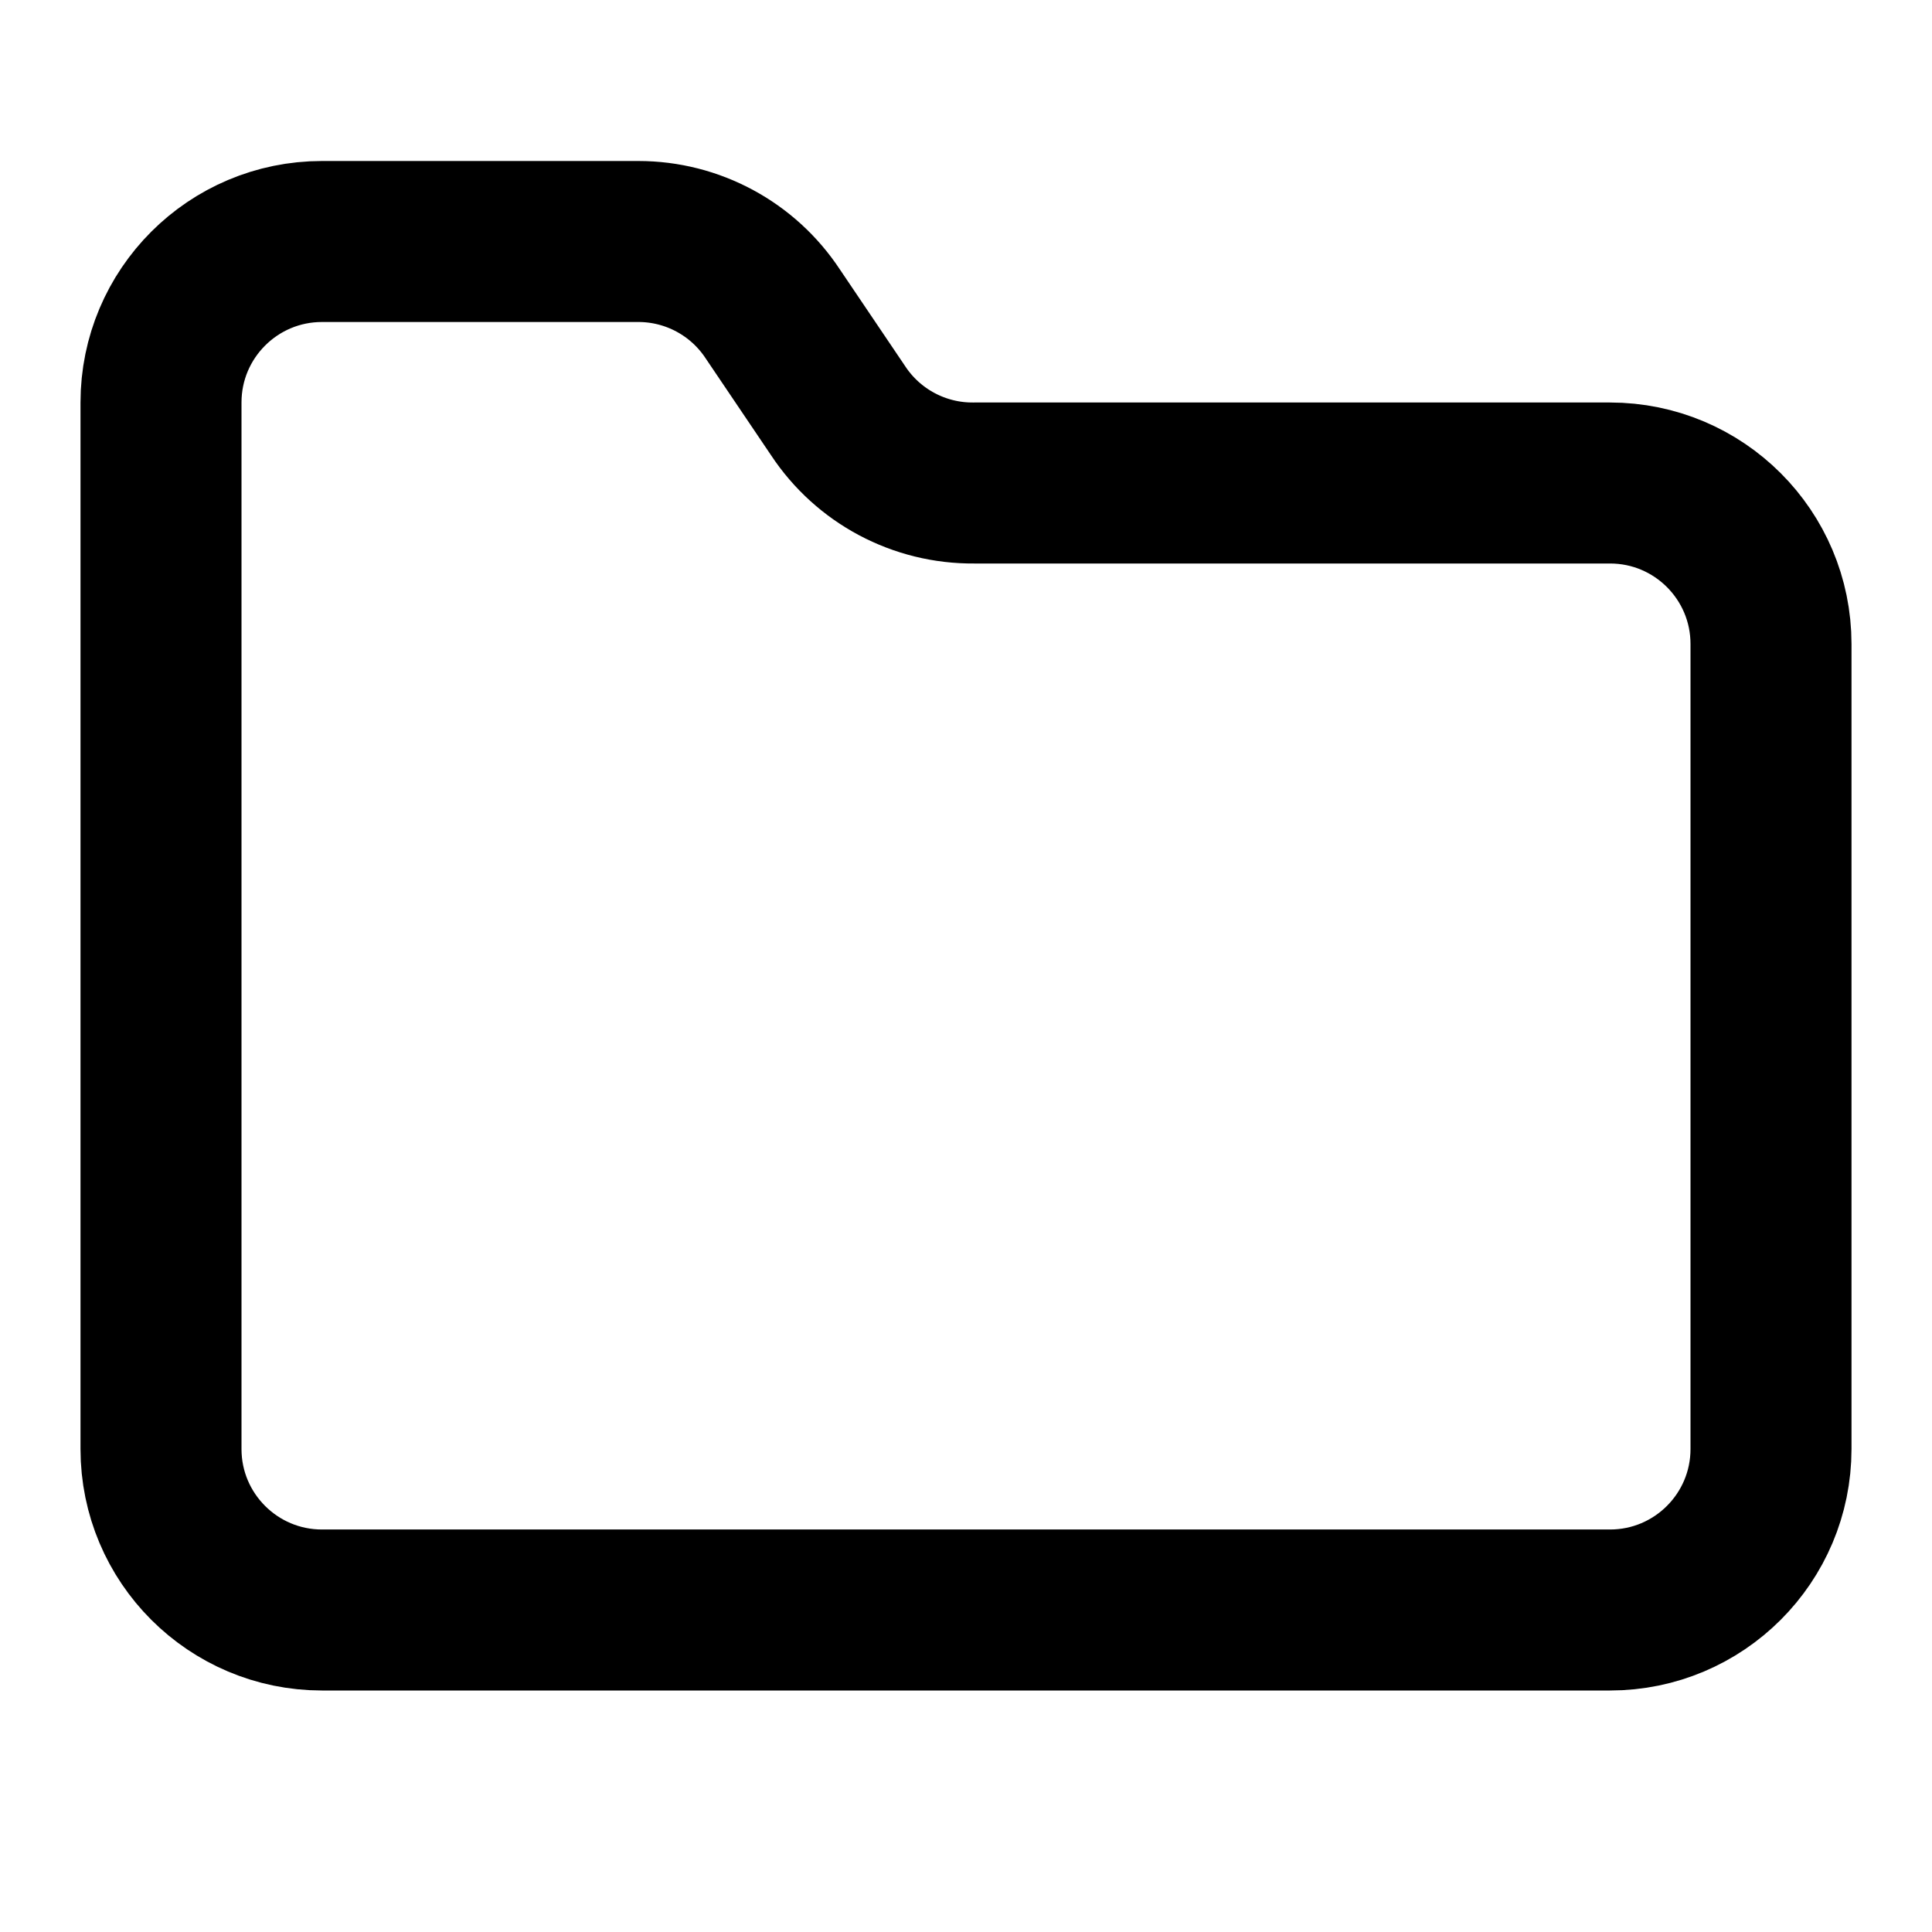
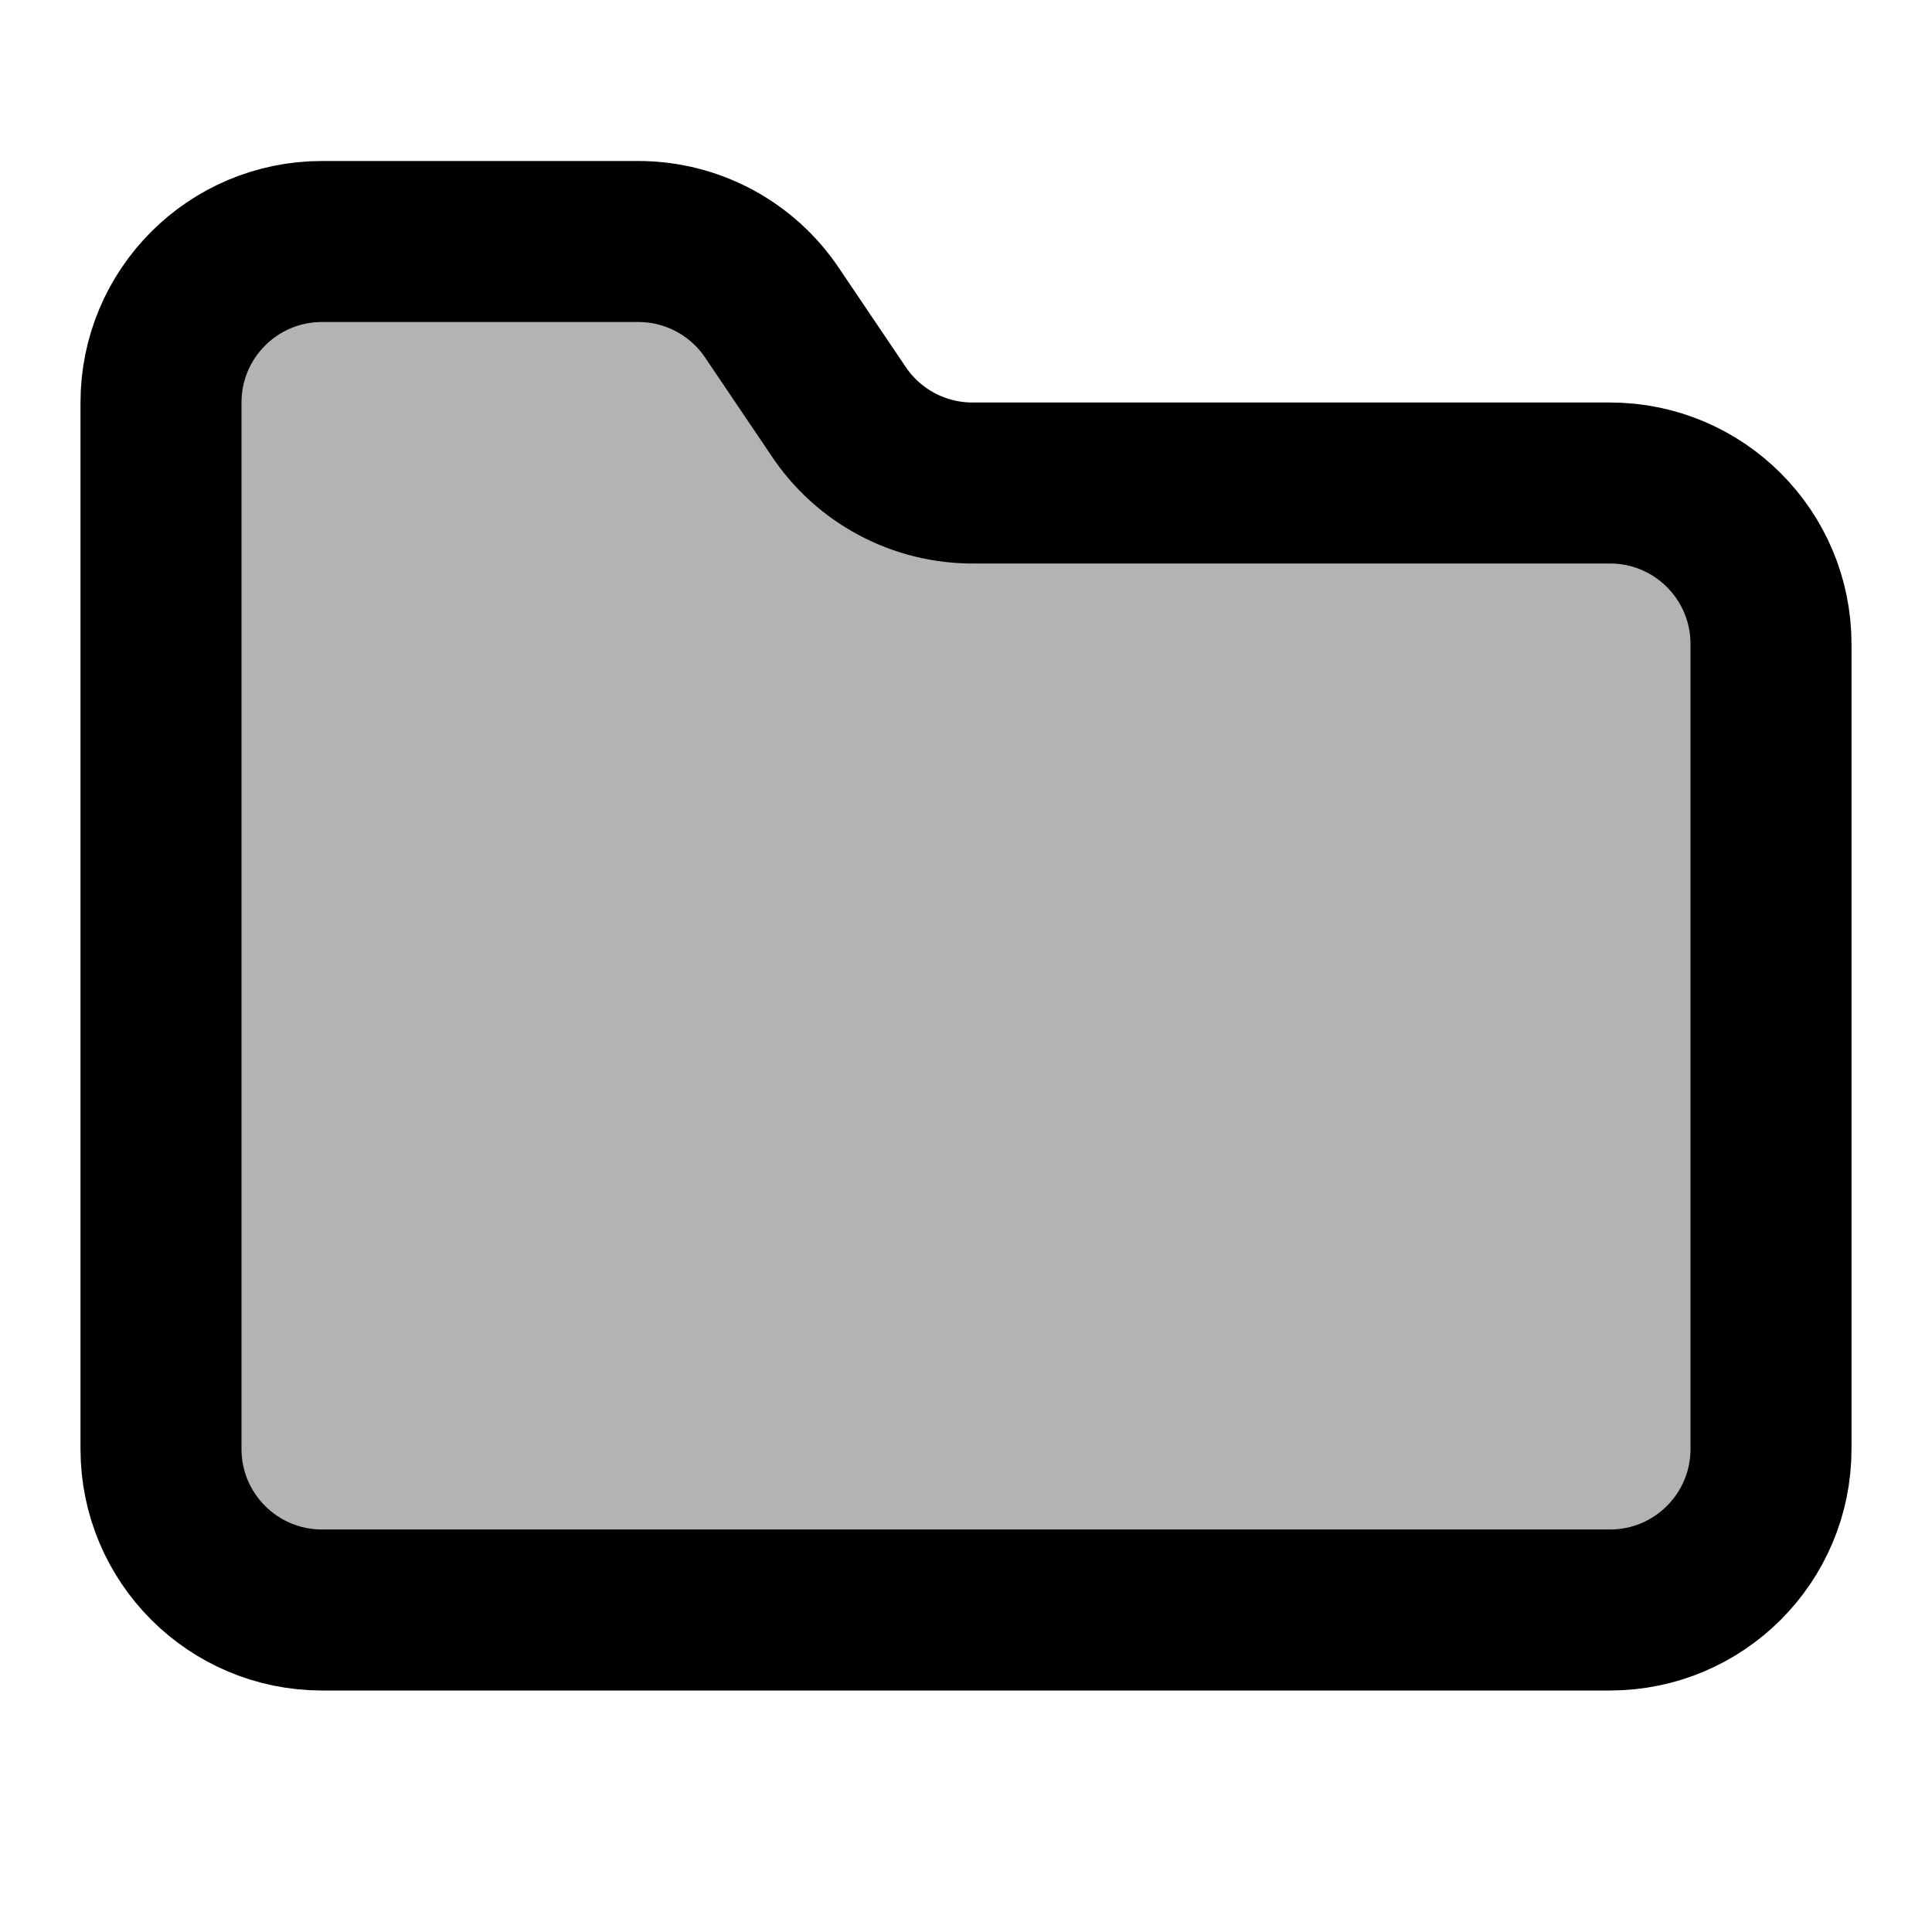
- <svg xmlns="http://www.w3.org/2000/svg" class="lucide lucide-folder" width="24" height="24" viewBox="0 0 24 24" fill="none" stroke="currentColor" stroke-width="2" stroke-linecap="round" stroke-linejoin="round">
+ <svg xmlns="http://www.w3.org/2000/svg" class="lucide lucide-folder" width="24" height="24" viewBox="0 0 24 24" fill="currentColor" fill-opacity="0.3" stroke="currentColor" stroke-width="2" stroke-linecap="round" stroke-linejoin="round">
  <path d="M20 20a2 2 0 0 0 2-2V8a2 2 0 0 0-2-2h-7.9a2 2 0 0 1-1.69-.9L9.6 3.9A2 2 0 0 0 7.93 3H4a2 2 0 0 0-2 2v13a2 2 0 0 0 2 2Z" />
</svg>
